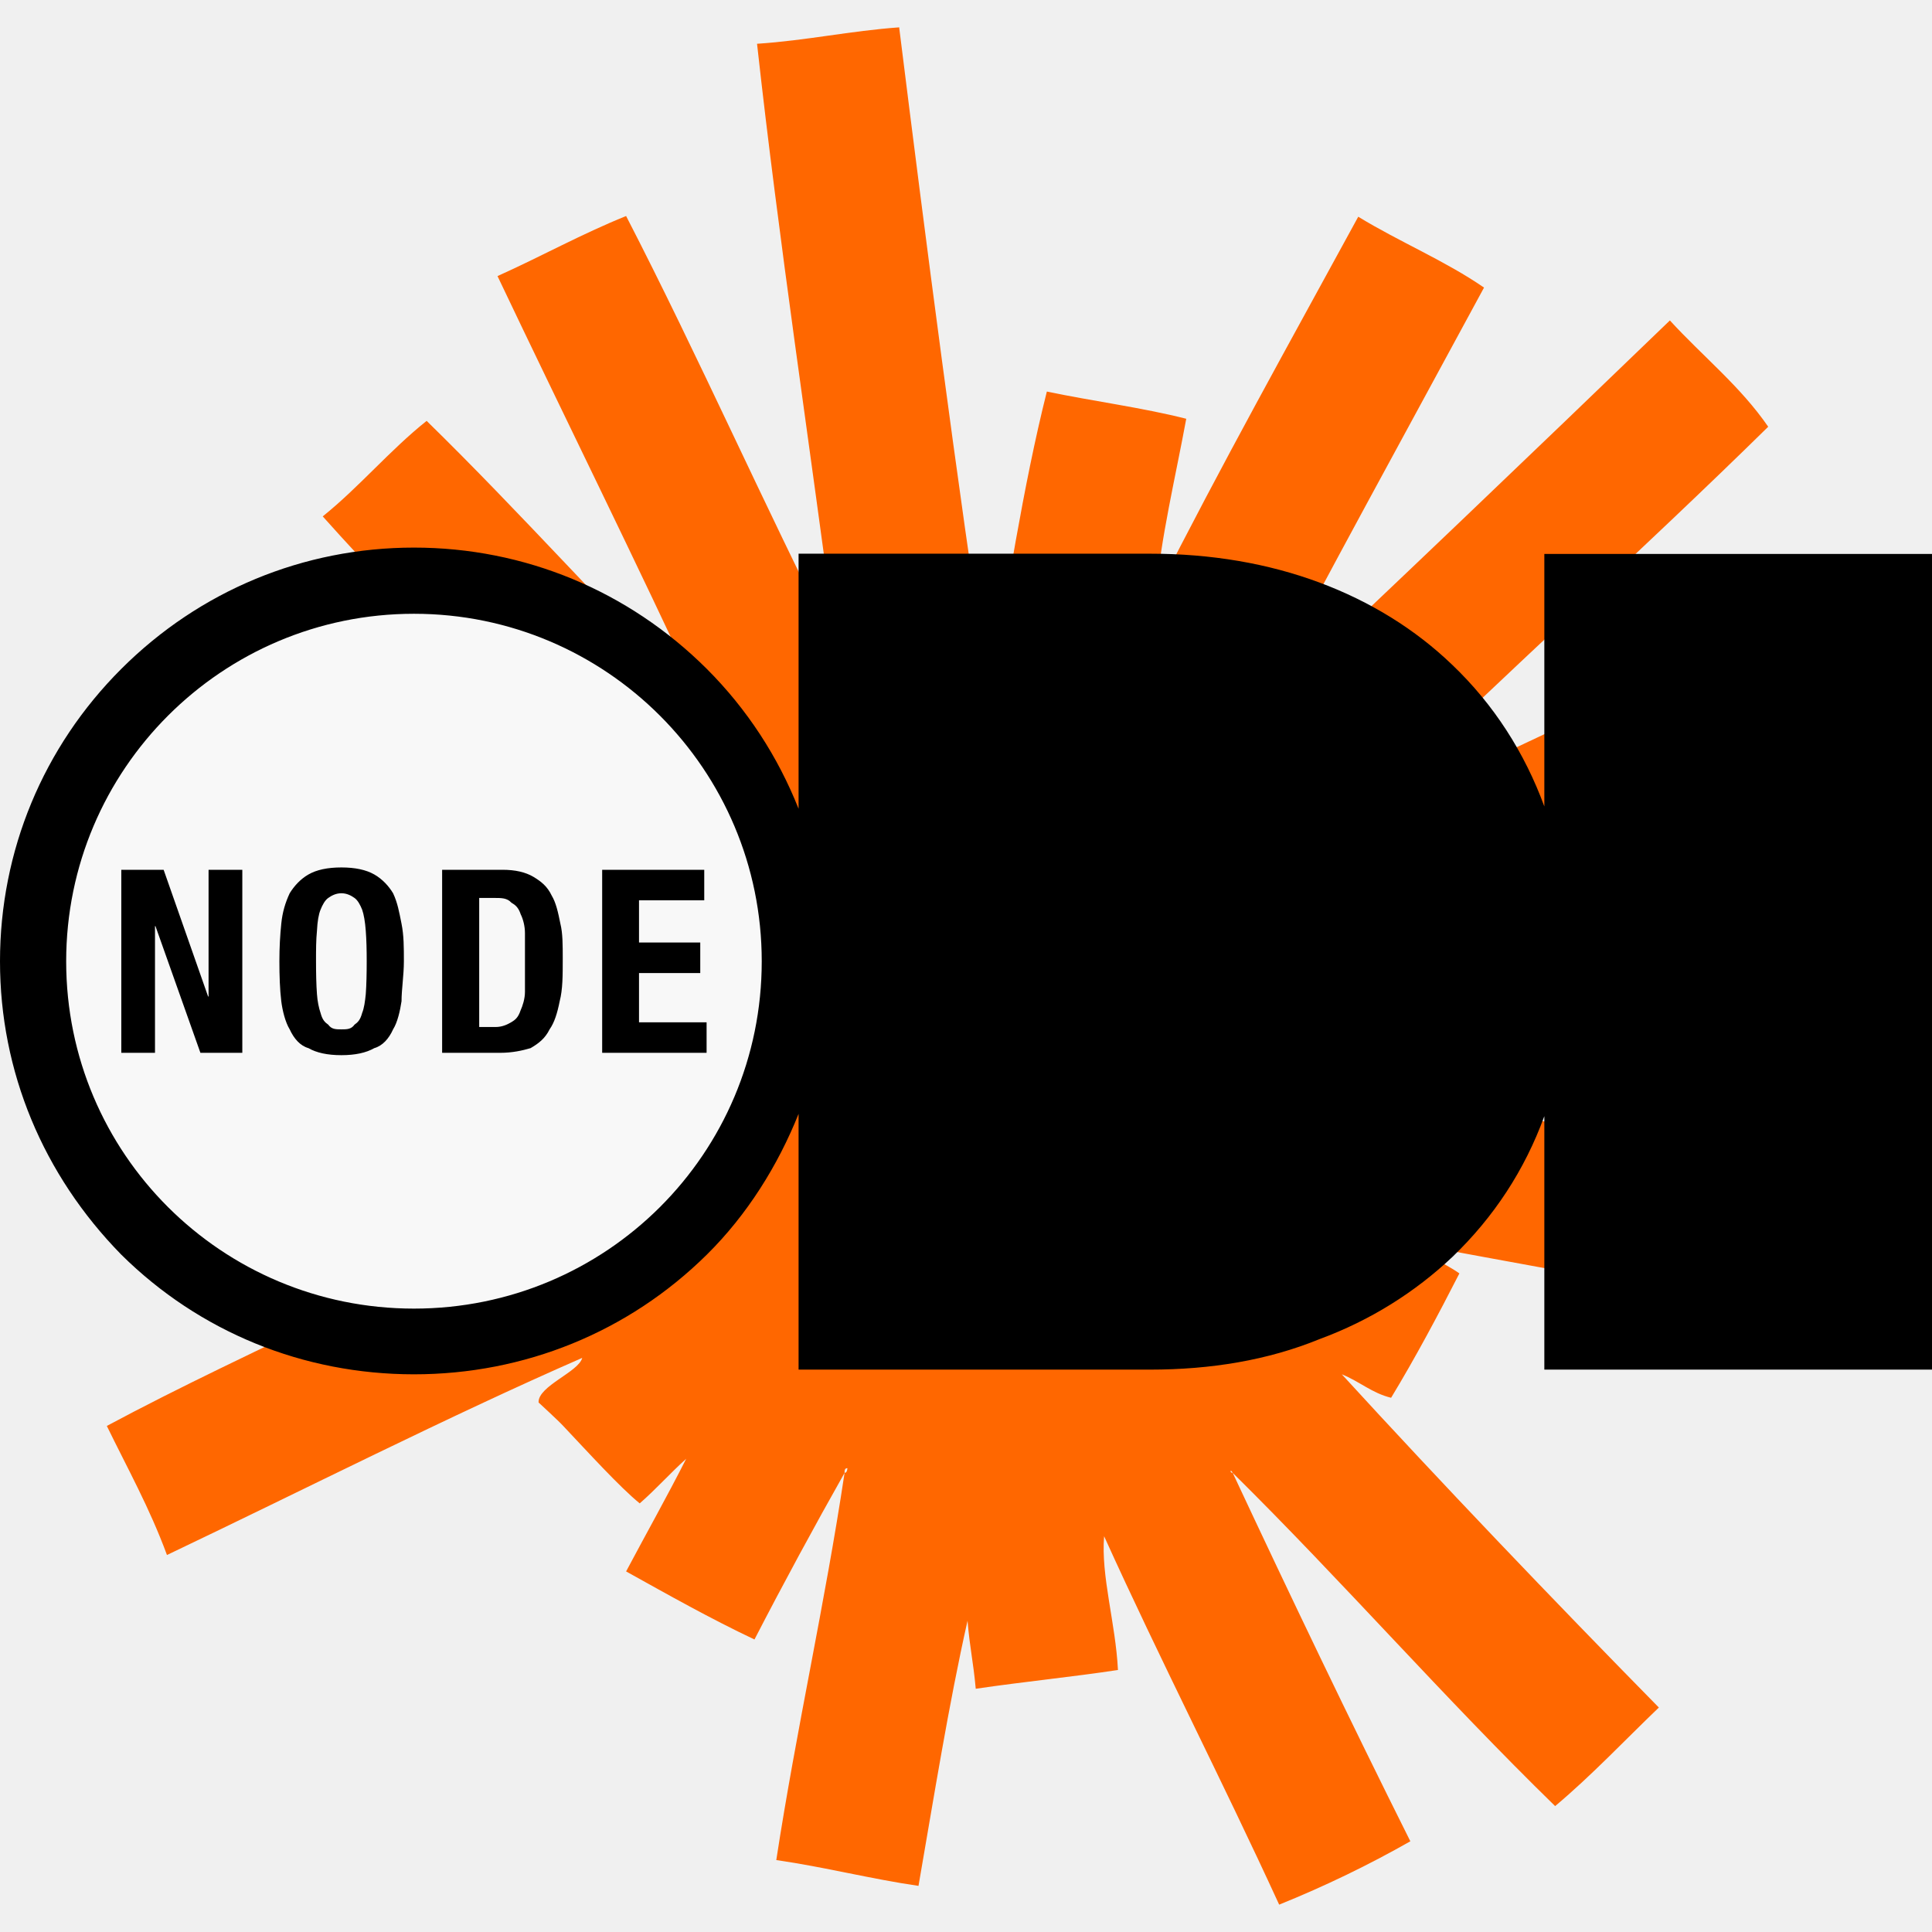
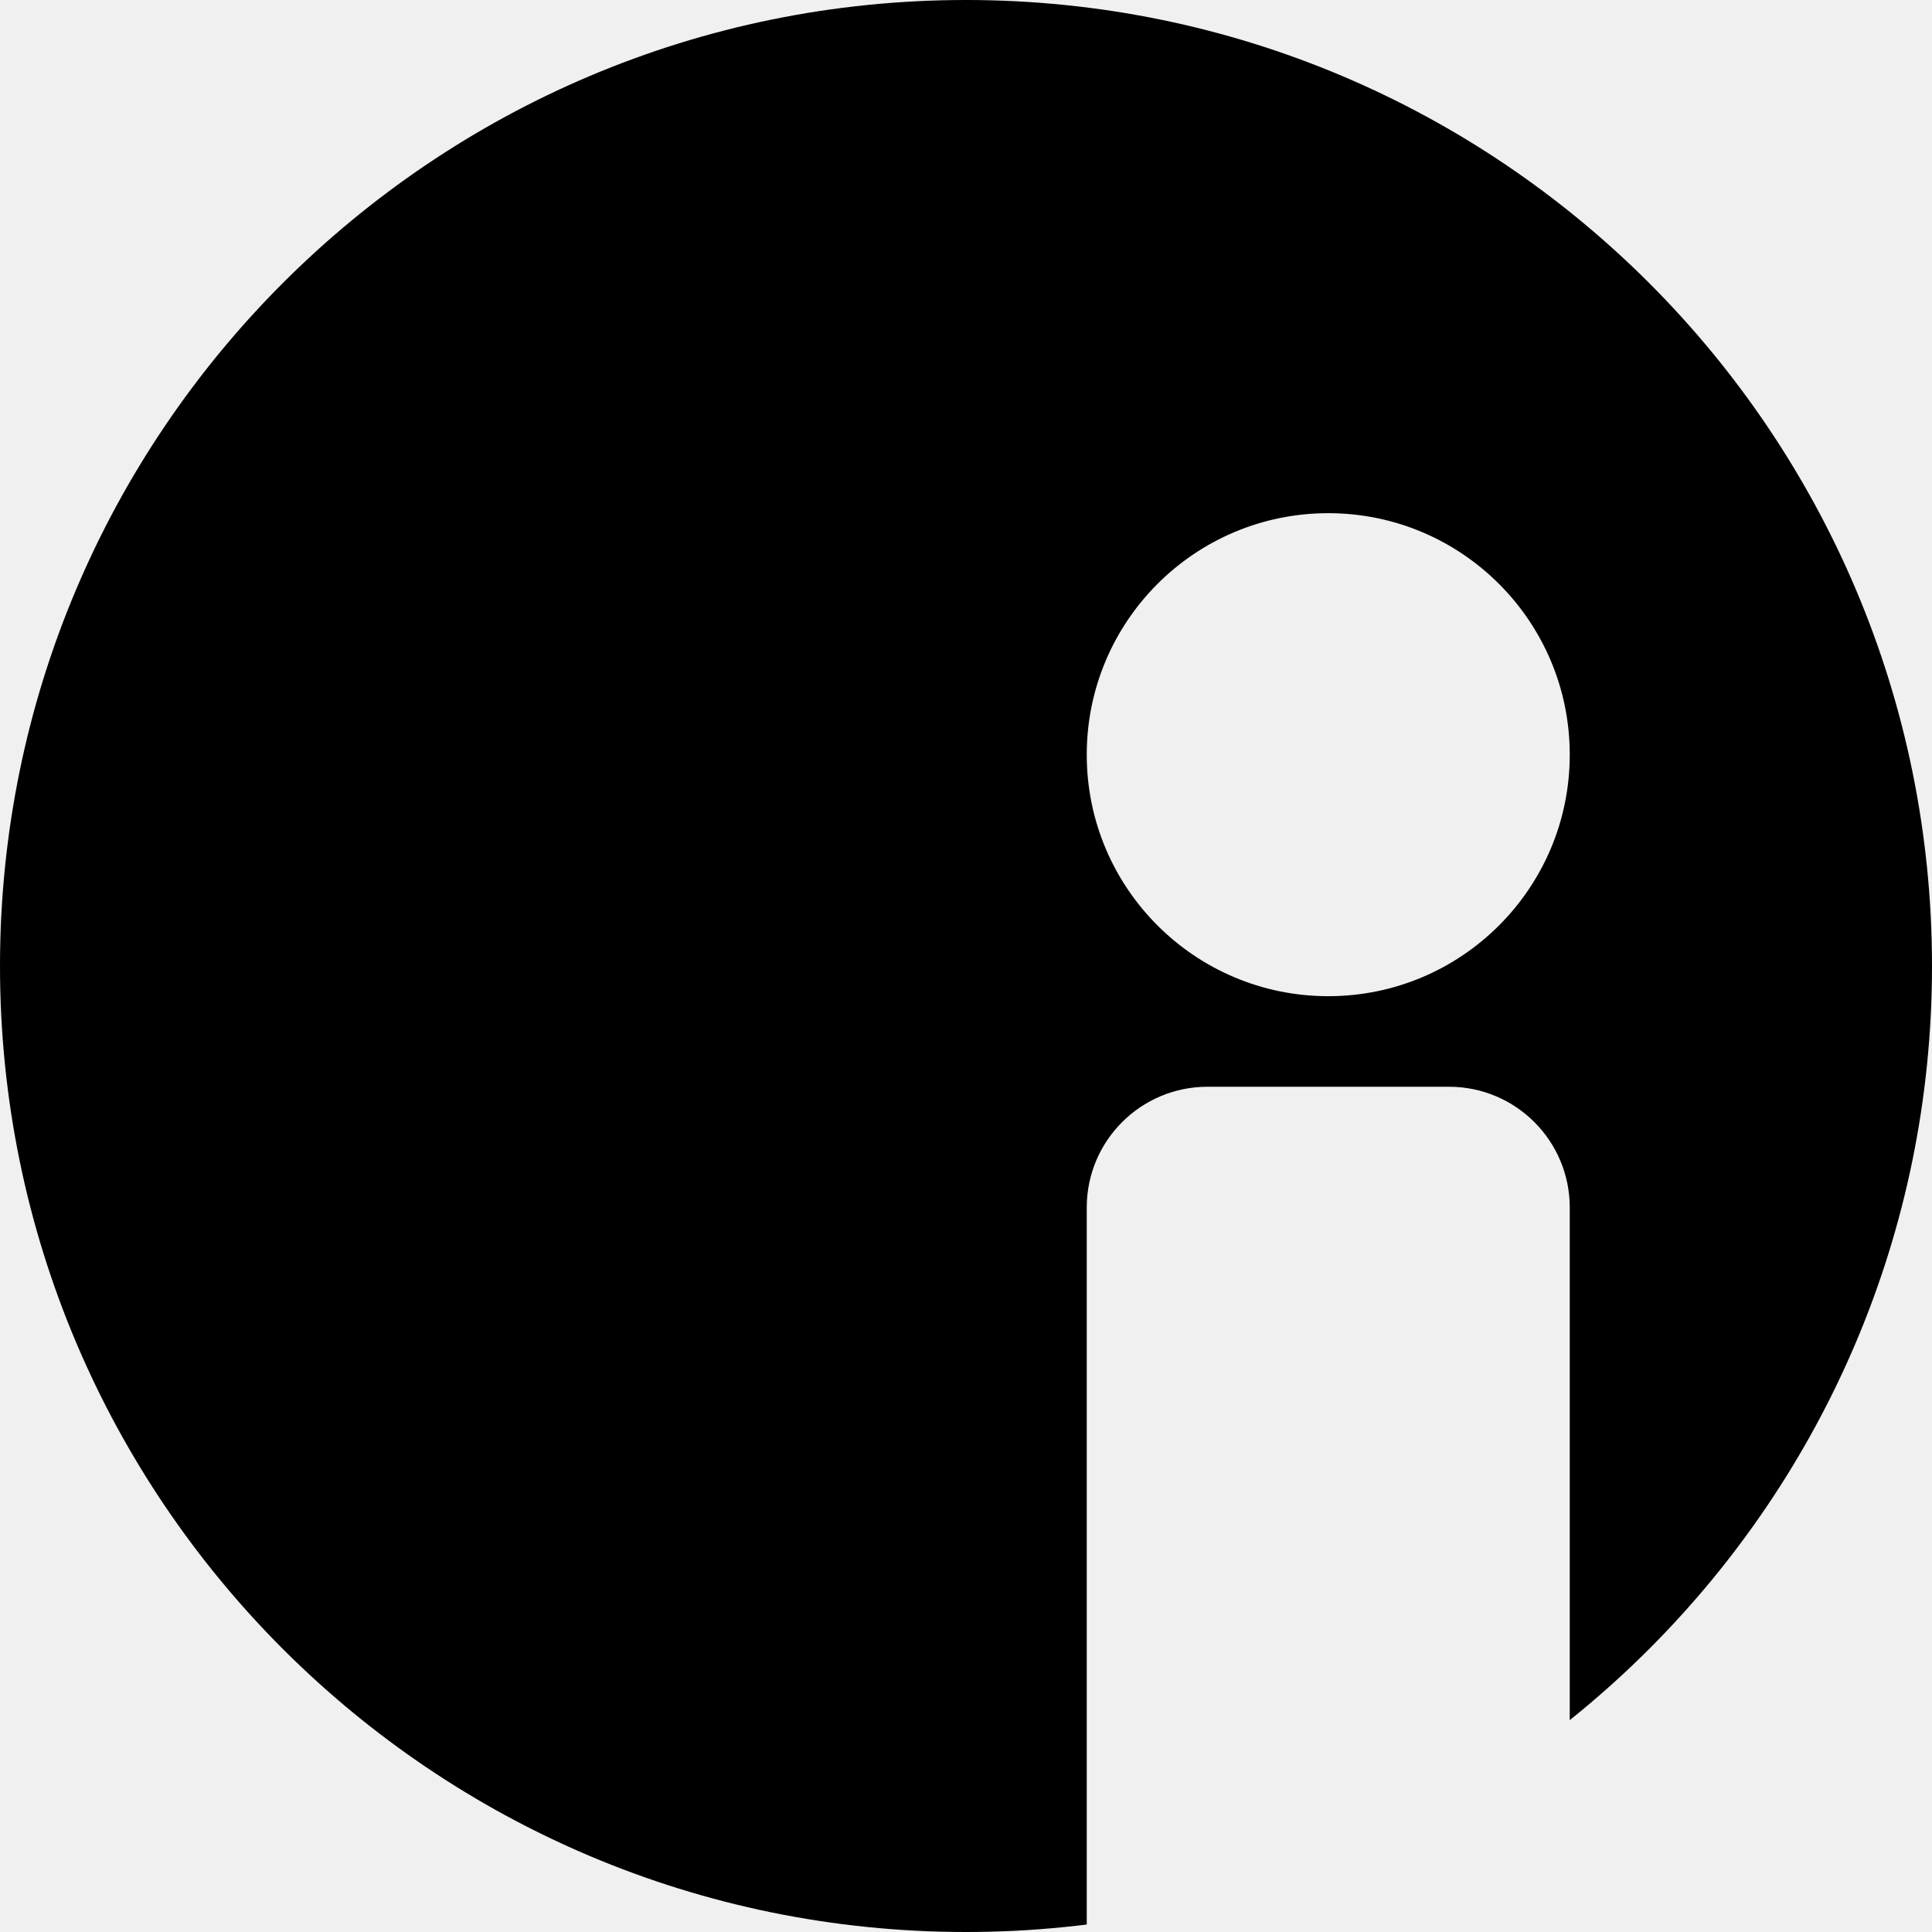
- <svg xmlns="http://www.w3.org/2000/svg" version="1.1" viewBox="0 0 82.331 80" width="80" height="80">
-   <g transform="translate(-47.749,-966.9)">
-     <circle cx="65.42" cy="1006.6" r="15.714" fill="#fff" fill-opacity=".5" />
-     <path d="m86.07 966.9c-2.1 0.15-3.94 0.56-6.06 0.7 0.92 8.34 2.24 17.03 3.38 25.73-3.07-6.04-5.86-12.38-8.96-18.39-1.91 0.77-3.63 1.73-5.48 2.56 2.9 6.1 5.89 12.12 8.74 18.28 0.14 0 0.1 0.17 0 0-4-3.96-7.74-8.18-11.76-12.11-1.58 1.26-2.862 2.81-4.428 4.07 1.016 1.14 2.056 2.25 3.108 3.36h0.72c8.53 0 15.44 6.95 15.44 15.5 0 8.6-6.93 15.5-15.44 15.5-1.13 0-2.251-0.1-3.349-0.4-3.266 1.6-6.509 3.1-9.68 4.8 0.877 1.8 1.828 3.5 2.563 5.5 5.877-2.8 11.976-5.9 17.696-8.4-0.15 0.6-1.89 1.2-1.86 1.9 0 0 0.87 0.8 1.05 1 1.04 1.1 2.4 2.6 3.26 3.3 0.69-0.6 1.31-1.3 1.98-1.9-0.81 1.6-1.71 3.2-2.56 4.8 1.8 1 3.57 2 5.47 2.9 1.24-2.4 2.54-4.8 3.84-7.1 0-0.1 0-0.2 0.12-0.2 0 0 0 0.2-0.12 0.2-0.84 5.6-2.05 10.9-2.91 16.5 2.08 0.3 4 0.8 6.06 1.1 0.66-3.8 1.28-7.7 2.09-11.3 0.1 1.2 0.24 1.7 0.35 2.9 2.03-0.3 4.08-0.5 6.06-0.8-0.1-2-0.73-4-0.59-5.7 2.4 5.3 5.03 10.4 7.46 15.7 1.98-0.8 3.83-1.7 5.59-2.7-2.6-5.2-5.09-10.4-7.57-15.7-0.14 0-0.1-0.2 0 0 4.66 4.6 9.02 9.6 13.74 14.2 1.55-1.3 2.96-2.8 4.42-4.2-4.52-4.6-9.3-9.6-13.51-14.2 0.75 0.3 1.28 0.8 2.1 1 1.03-1.7 1.99-3.5 2.91-5.3-0.71-0.5-1.56-0.8-2.21-1.3 2.16 0.4 4.32 0.8 6.52 1.2 0.3-2.1 0.73-4 1.05-6.1-2.1-0.4-4.49-0.5-6.29-1.3 3.84-0.4 7.63-0.9 11.41-1.4h-32.51v-9.1h28.21c-0.84-1.7-1.57-3.42-2.45-5.03-2.66 1.26-5.35 2.49-7.92 3.83-0.1-0.4 0.42-0.8 0.7-1.03 5.31-5.2 11.31-10.6 16.65-15.85-1.18-1.72-2.8-3.01-4.19-4.53-5.91 5.7-11.84 11.37-17.82 17 0 0.14-0.17 0.1 0 0 3.24-6.2 6.59-12.28 9.9-18.4-1.65-1.14-3.63-1.96-5.36-3.02-2.9 5.32-5.85 10.6-8.61 16.06 0.17-2.26 0.84-5.05 1.28-7.45-1.89-0.48-3.99-0.75-5.94-1.16-1.03 4.1-1.69 8.56-2.45 12.92-1.44-9.51-2.68-19.11-3.84-28.41zm-37.376 34.8c-0.605 1.6 0.114 3.8-0.408 5.5v0.7c0.822 0.1 0.88 0.2 1.701 0.3-0.06-0.5-0.1-1.1-0.108-1.6 0-1.5 0.235-3 0.68-4.5-0.619-0.2-1.25-0.3-1.865-0.4zm80.696 2c-1.88 0.2-3.74 0.4-5.59 0.7v6.2c2.1-0.3 3.68-0.7 5.78-1v-1c-0.32-1.6 0-3.2-0.19-4.9zm-75.927 12.8c0.156 1.2 0.308 2.4 0.469 3.5 1.004-0.1 2.015-0.2 3.028-0.4-1.315-0.8-2.494-1.9-3.497-3.1z" clip-rule="evenodd" fill="#ff6700" fill-rule="evenodd" />
-     <path d="m65.39 989.07c-4.711 0-9.141 1.84-12.473 5.17-3.333 3.33-5.168 7.76-5.168 12.46s1.835 9.1 5.168 12.5c3.332 3.3 7.762 5.1 12.473 5.1 4.71 0 9.14-1.8 12.48-5.1 1.72-1.7 3.03-3.8 3.91-6v10.9h14.98c2.59 0 5.02-0.4 7.22-1.3 2.17-0.8 4.07-2 5.66-3.5 1.77-1.7 3.08-3.7 3.92-6v10.8h16.52v-34.76h-16.52v10.76c-0.84-2.29-2.15-4.34-3.92-6.03-1.58-1.52-3.49-2.7-5.66-3.51-2.2-0.82-4.63-1.23-7.22-1.23h-14.98v10.87c-0.88-2.22-2.19-4.24-3.91-5.96-3.34-3.33-7.77-5.17-12.48-5.17zm0 2.82c8.19 0 14.82 6.64 14.82 14.81 0 8.2-6.63 14.8-14.82 14.8-8.186 0-14.821-6.6-14.821-14.8 0-8.17 6.635-14.81 14.821-14.81zm-3.093 10.81c-0.588 0-1.057 0.1-1.404 0.3-0.349 0.2-0.614 0.5-0.799 0.8-0.186 0.4-0.309 0.8-0.359 1.3s-0.08 1-0.08 1.6 0.02 1.2 0.08 1.7c0.05 0.4 0.174 0.9 0.359 1.2 0.185 0.4 0.448 0.7 0.799 0.8 0.346 0.2 0.815 0.3 1.404 0.3 0.586 0 1.053-0.1 1.403-0.3 0.35-0.1 0.62-0.4 0.8-0.8 0.19-0.3 0.3-0.8 0.36-1.2 0-0.5 0.1-1.1 0.1-1.7s0-1.1-0.1-1.6-0.17-0.9-0.36-1.3c-0.18-0.3-0.45-0.6-0.8-0.8s-0.817-0.3-1.403-0.3zm-9.379 0.1v7.8h1.436v-5.4h0.02l1.916 5.4h1.785v-7.8h-1.438v5.4h-0.02l-1.895-5.4h-1.807zm13.672 0v7.8h2.47c0.53 0 0.96-0.1 1.3-0.2 0.34-0.2 0.61-0.4 0.81-0.8 0.21-0.3 0.33-0.7 0.43-1.2 0.13-0.5 0.13-1.1 0.13-1.8 0-0.6 0-1.1-0.1-1.5-0.1-0.5-0.19-0.9-0.37-1.2-0.19-0.4-0.45-0.6-0.78-0.8-0.34-0.2-0.77-0.3-1.32-0.3zm6.82 0v7.8h4.45v-1.3h-2.88v-2.1h2.61v-1.3h-2.61v-1.8h2.78v-1.3zm-11.113 1c0.231 0 0.419 0.1 0.559 0.2 0.141 0.1 0.246 0.3 0.326 0.5 0.07 0.2 0.124 0.5 0.154 0.9s0.04 0.8 0.04 1.3-0.01 1-0.04 1.4c-0.03 0.3-0.07 0.6-0.154 0.8-0.08 0.3-0.184 0.4-0.326 0.5-0.14 0.2-0.328 0.2-0.559 0.2-0.235 0-0.419 0-0.56-0.2-0.143-0.1-0.248-0.2-0.328-0.5-0.07-0.2-0.133-0.5-0.153-0.8-0.03-0.4-0.04-0.9-0.04-1.4s0-0.9 0.04-1.3c0.02-0.4 0.07-0.7 0.153-0.9 0.08-0.2 0.185-0.4 0.328-0.5 0.141-0.1 0.326-0.2 0.56-0.2zm5.863 0.2h0.66c0.3 0 0.54 0 0.72 0.2 0.17 0.1 0.3 0.2 0.4 0.5 0.1 0.2 0.18 0.5 0.18 0.8v2.5c0 0.3-0.1 0.6-0.19 0.8-0.1 0.3-0.23 0.4-0.4 0.5s-0.39 0.2-0.66 0.2h-0.7v-5.5z" />
+ <svg xmlns="http://www.w3.org/2000/svg" width="512" height="512" viewBox="-32 -32 64 64" overflow="auto">
+   <mask id="oi-person">
+     <path d="m-32-32h64v64h-12v-24a4 4 0 0 0 -4 -4h-8a4 4 0 0 0 -4 4v24h-36zm44 25m-8 0a8 8 0 1 0 16 0 8 8 0 1 0-16 0" fill="#fff" />
+   </mask>
+   <g id="oi-logo" fill="black">
+     <circle cx="0" cy="0" r="32" mask="url(#oi-person)" />
  </g>
</svg>
